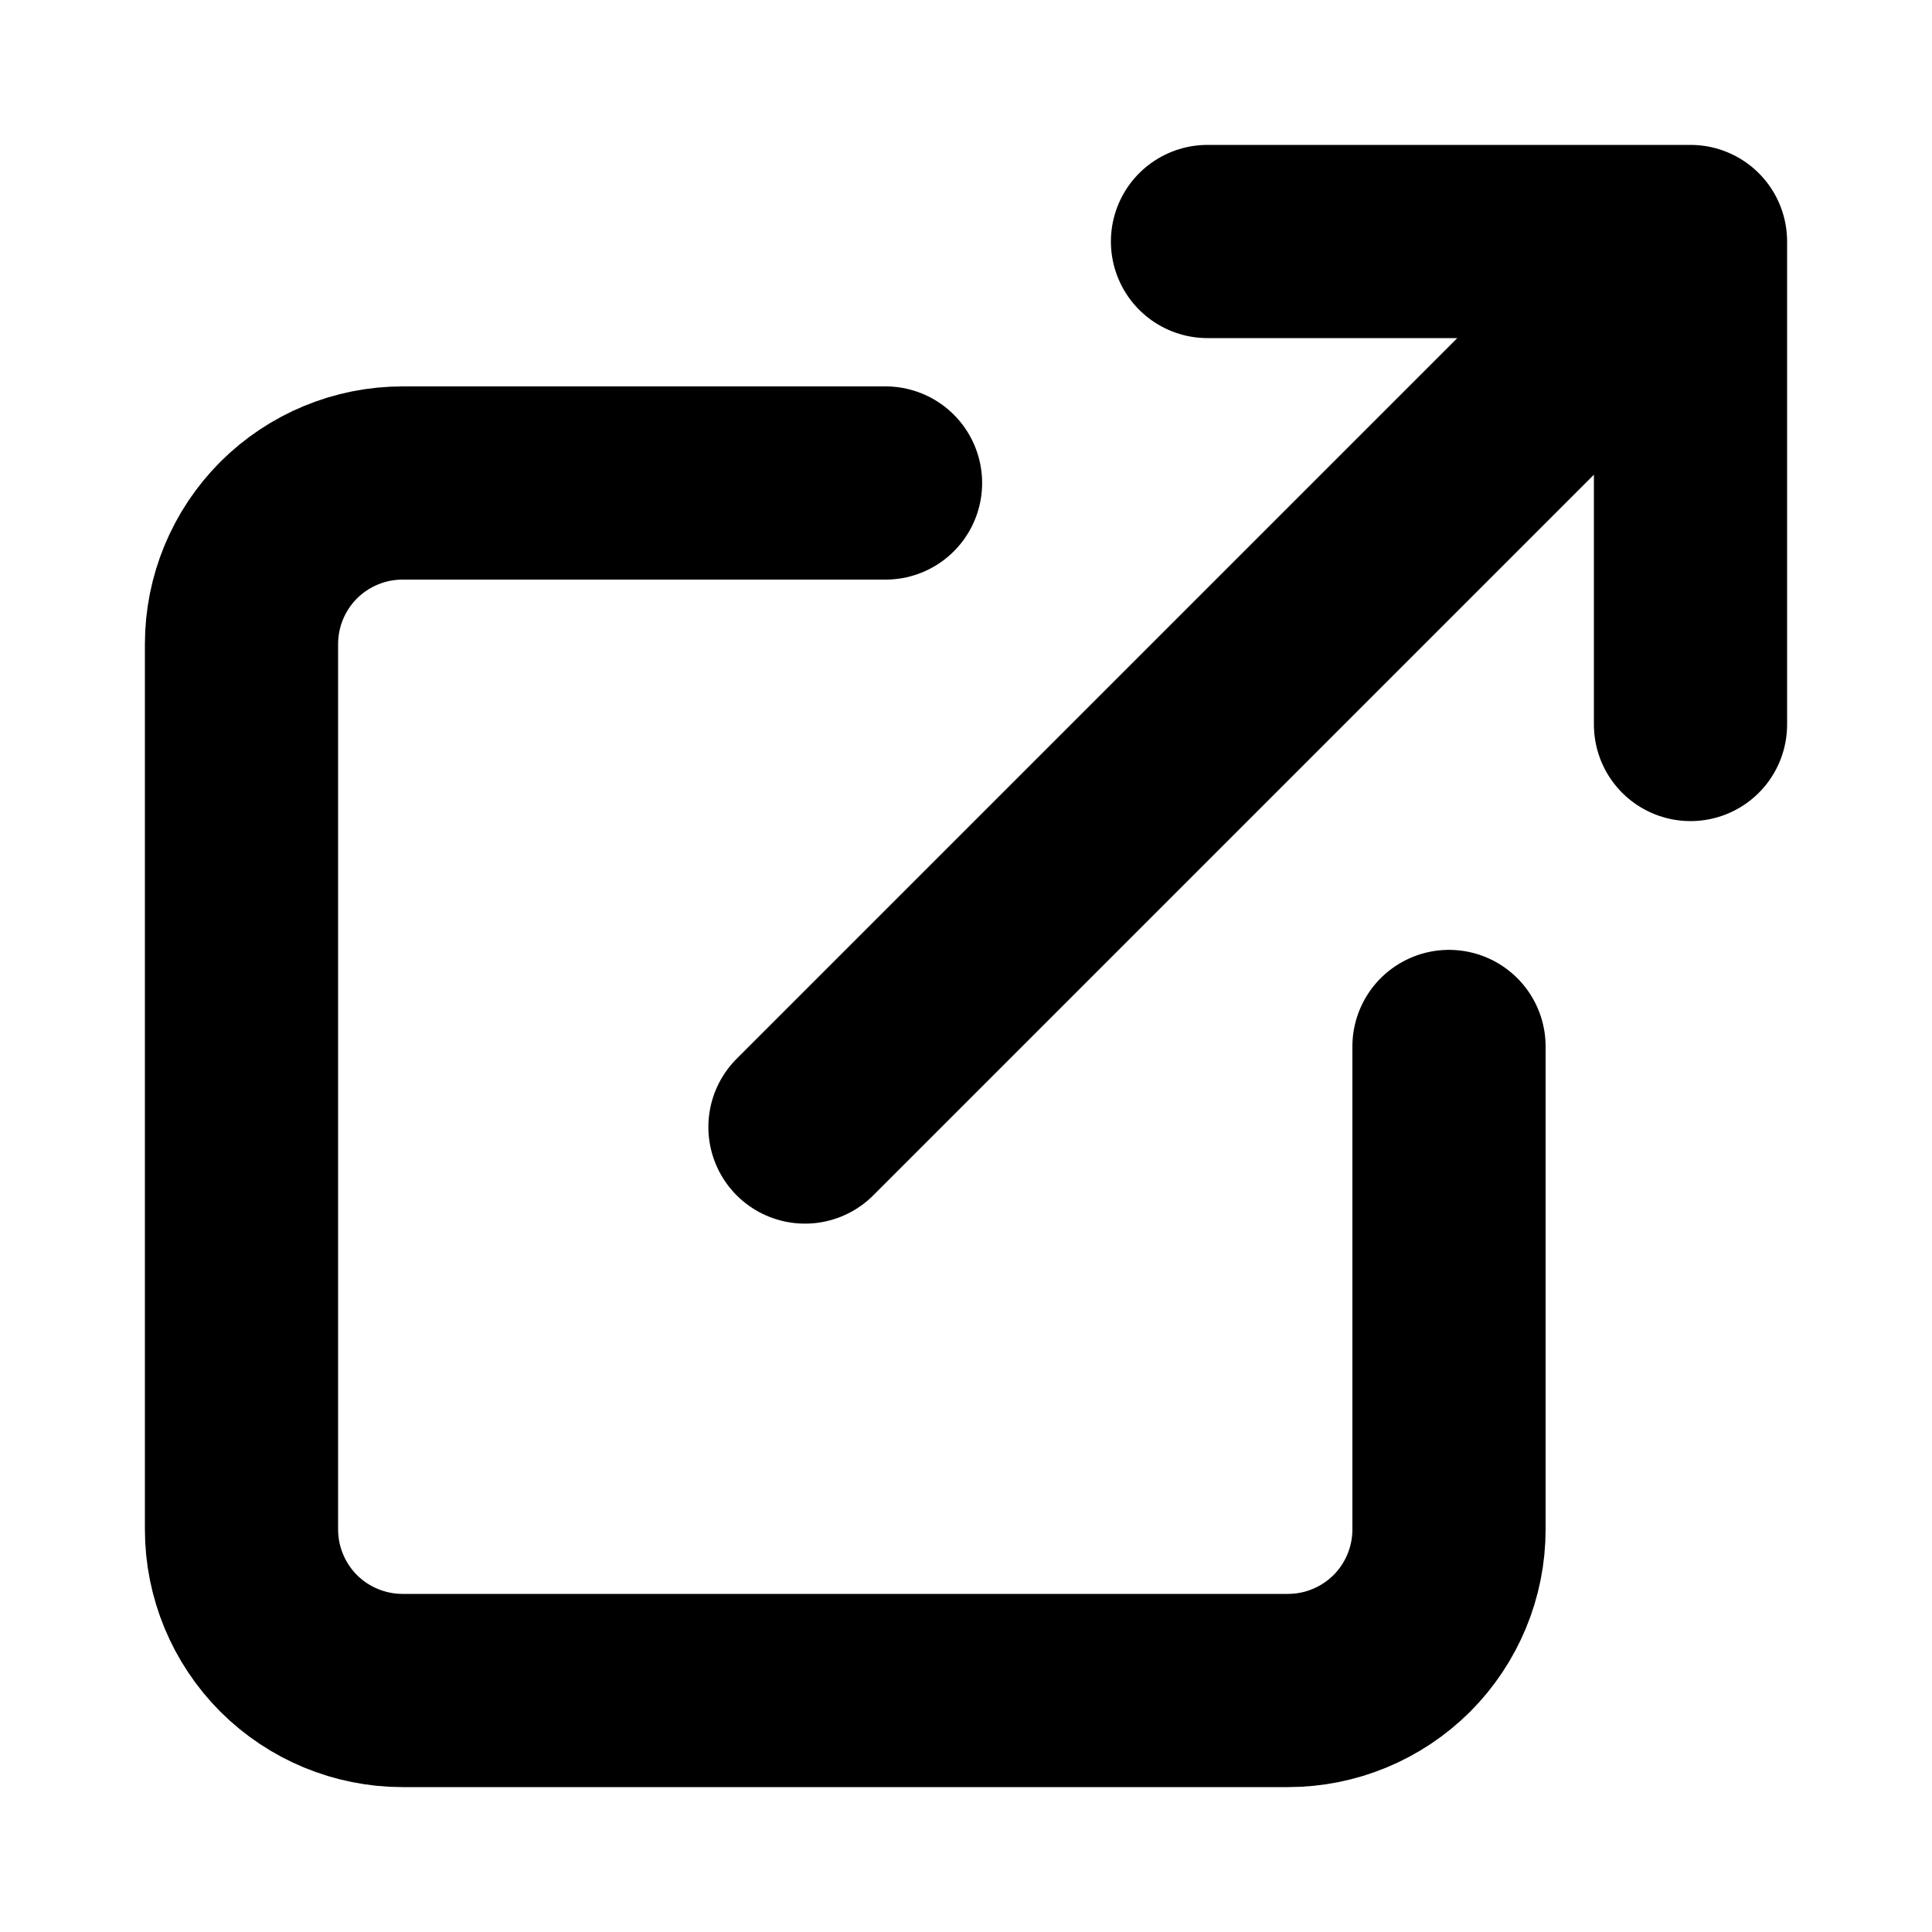
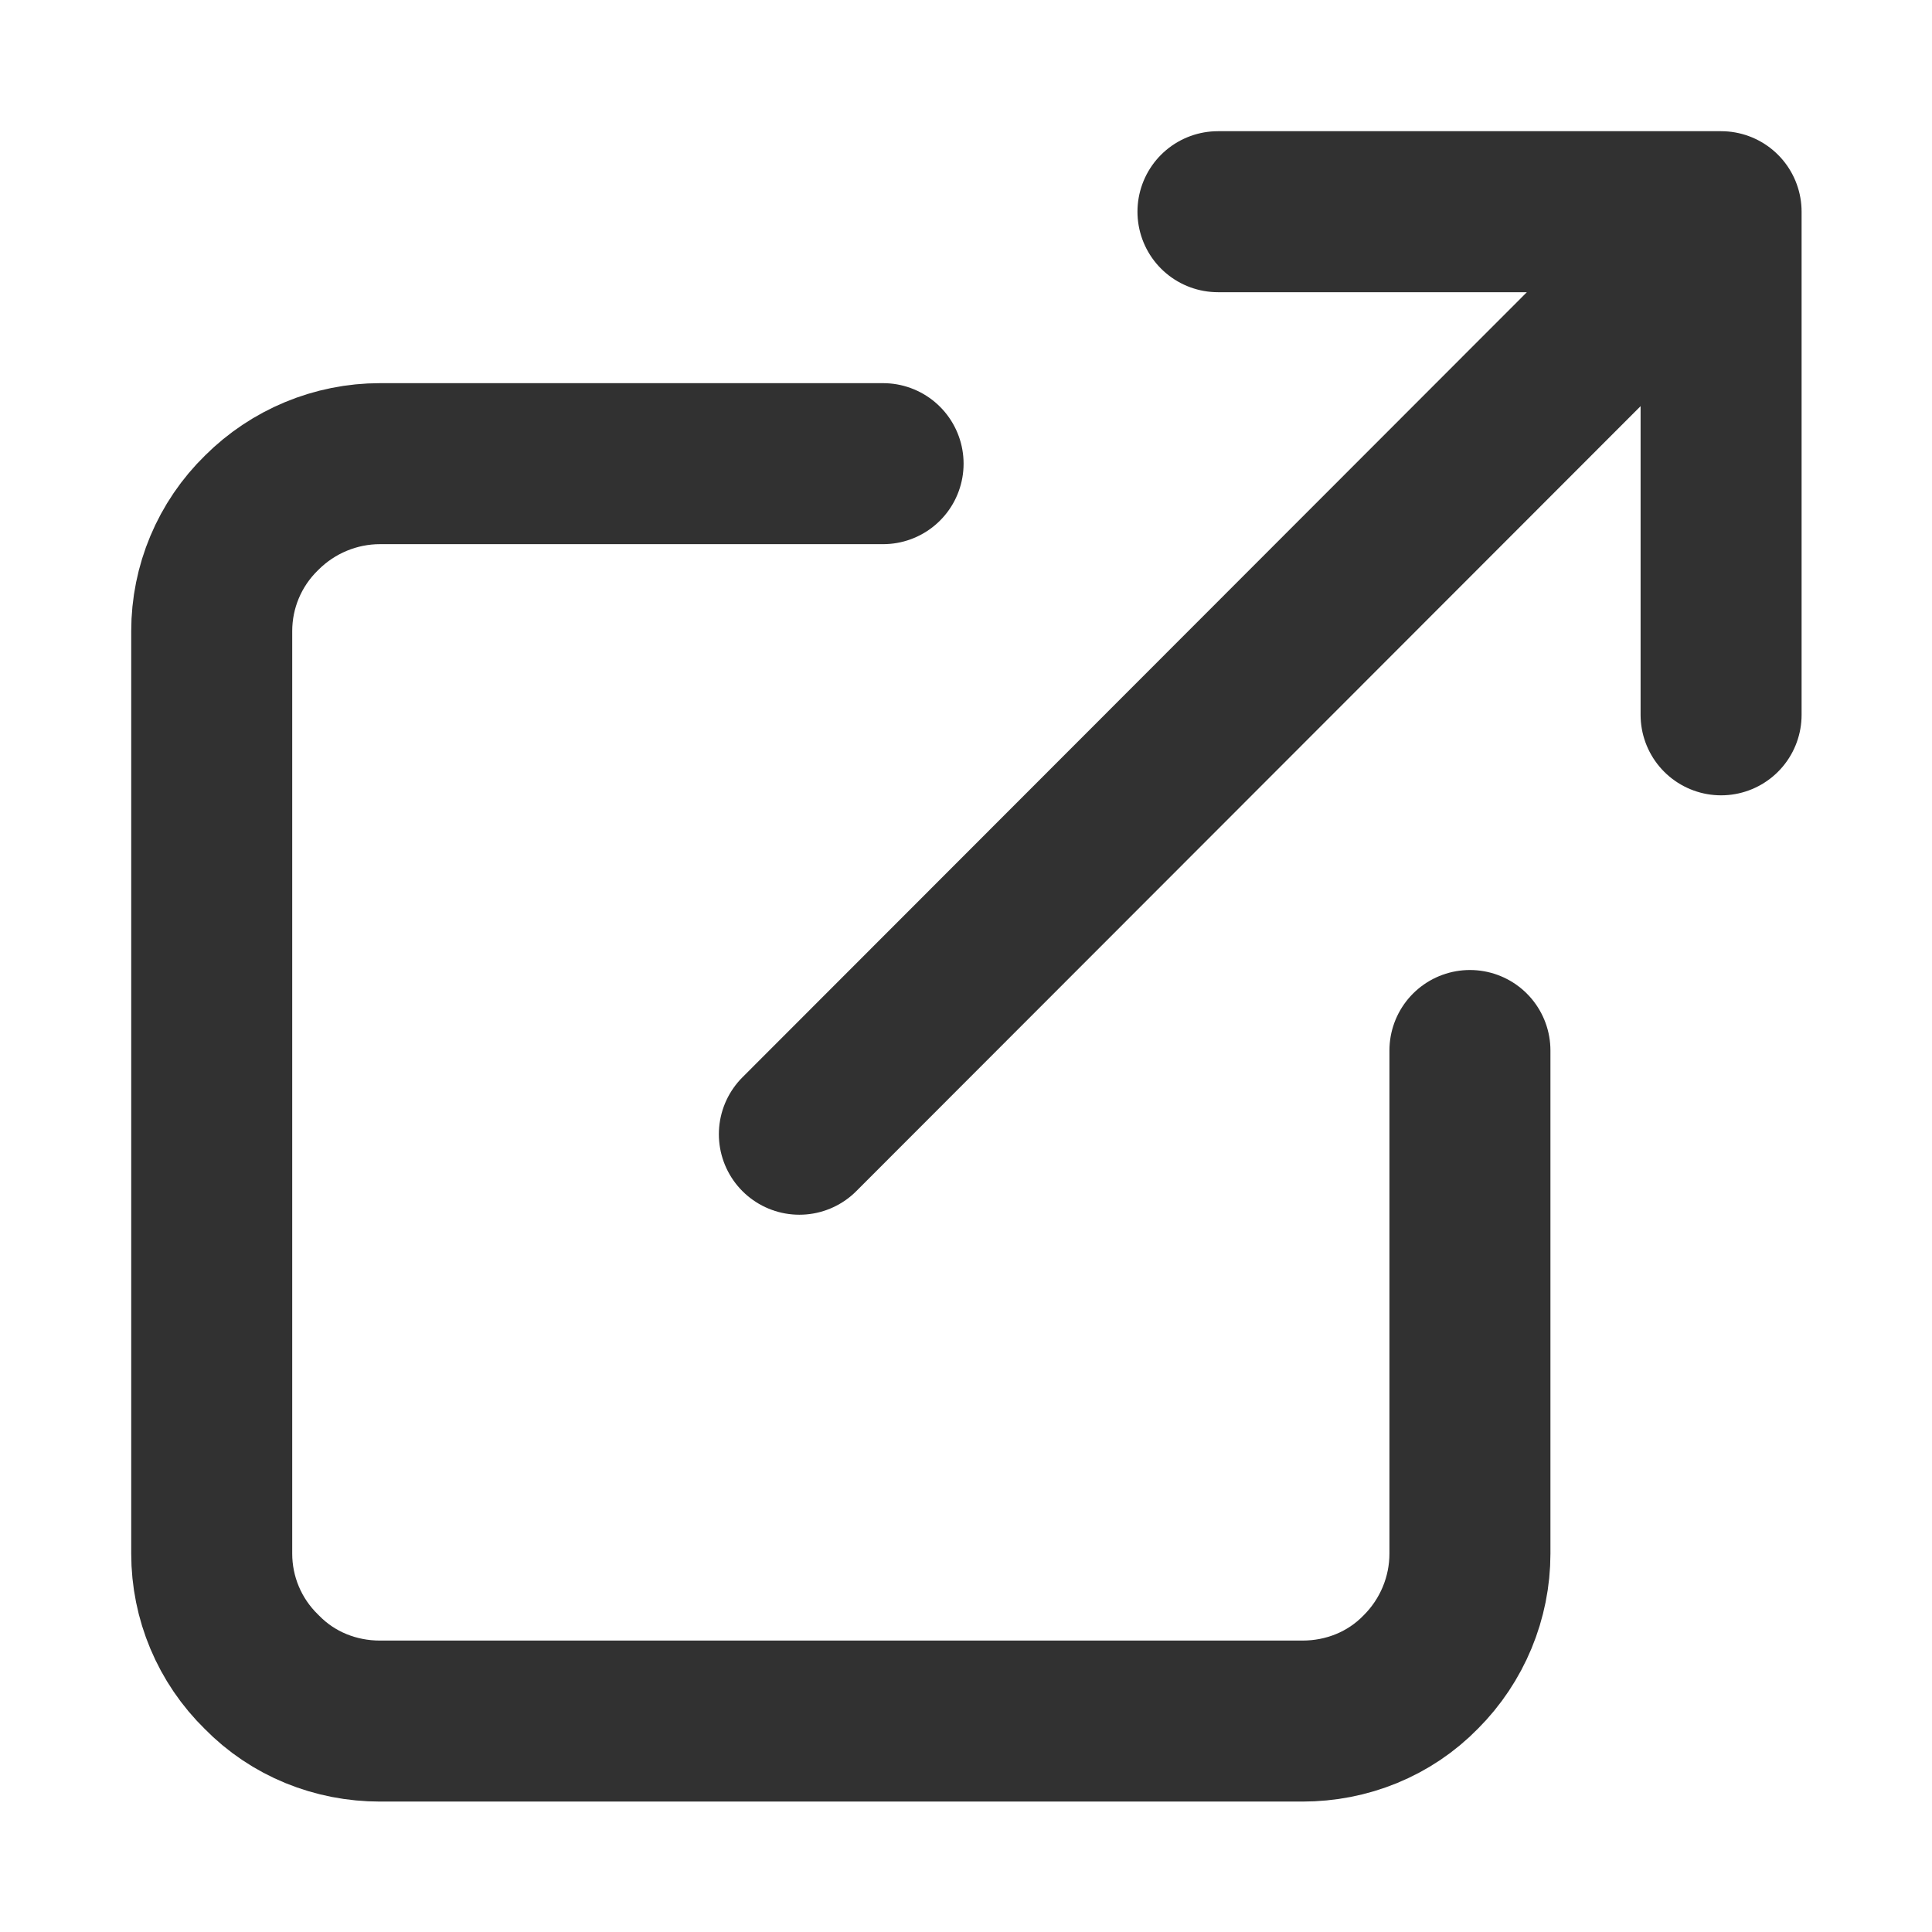
- <svg xmlns="http://www.w3.org/2000/svg" width="20" height="20" viewBox="0 0 20 20" fill="none">
-   <path d="M17.5 7.5V2.5H12.5M17.5 2.5L8.333 11.667M15 10.833V15.833C15 16.275 14.824 16.699 14.512 17.012C14.199 17.324 13.775 17.5 13.333 17.5H4.167C3.725 17.5 3.301 17.324 2.988 17.012C2.676 16.699 2.5 16.275 2.5 15.833V6.667C2.5 6.225 2.676 5.801 2.988 5.488C3.301 5.176 3.725 5 4.167 5H9.167" stroke="black" stroke-width="2" stroke-linecap="round" stroke-linejoin="round" />
+ <svg xmlns="http://www.w3.org/2000/svg" width="24" height="24" viewBox="1109.49 8033.49 24.00 24.00" fill="none">
+   <path d="M1130.87 8042.37V8036.12H1124.62M1130.87 8036.12L1119.42 8047.58M1127.75 8046.54V8052.79C1127.75 8053.34 1127.53 8053.87 1127.14 8054.26C1126.75 8054.66 1126.22 8054.87 1125.67 8054.87H1114.21C1113.66 8054.87 1113.13 8054.66 1112.74 8054.26C1112.34 8053.87 1112.12 8053.34 1112.12 8052.79V8041.33C1112.12 8040.78 1112.34 8040.25 1112.74 8039.86C1113.13 8039.47 1113.66 8039.25 1114.21 8039.25H1120.46" stroke-width="2" stroke-linecap="round" stroke-linejoin="round" stroke="#313131" />
</svg>
